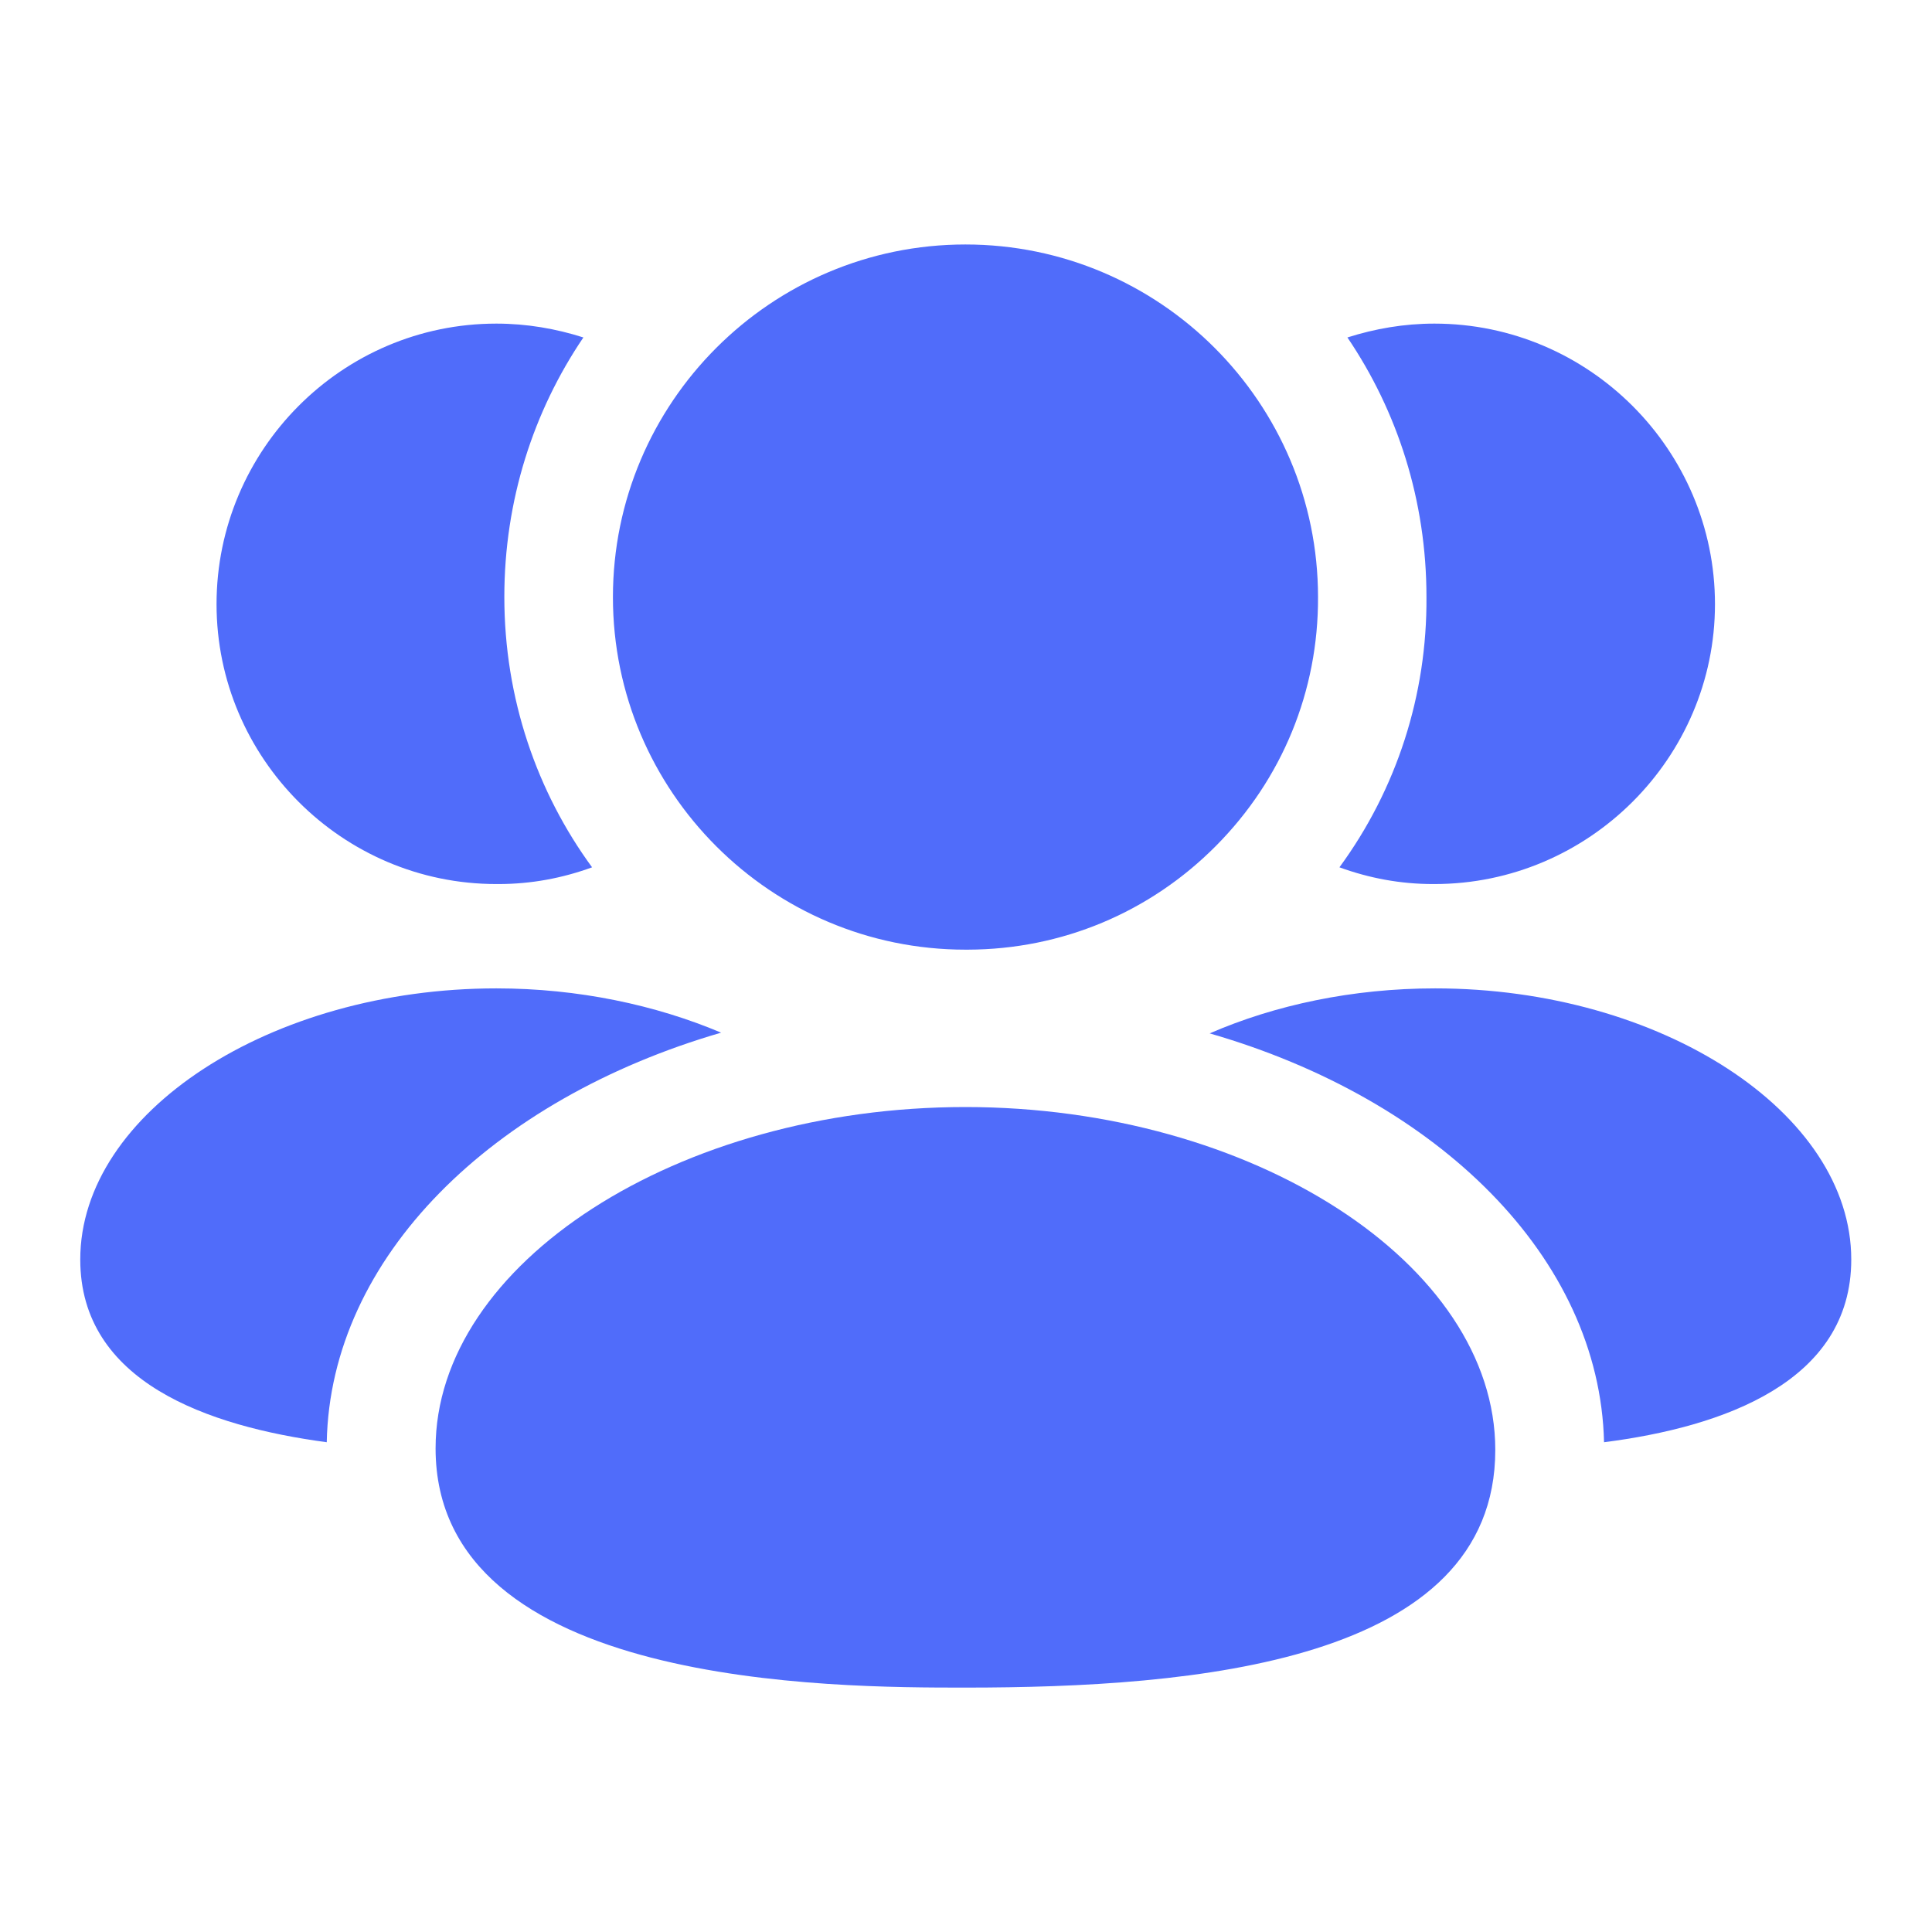
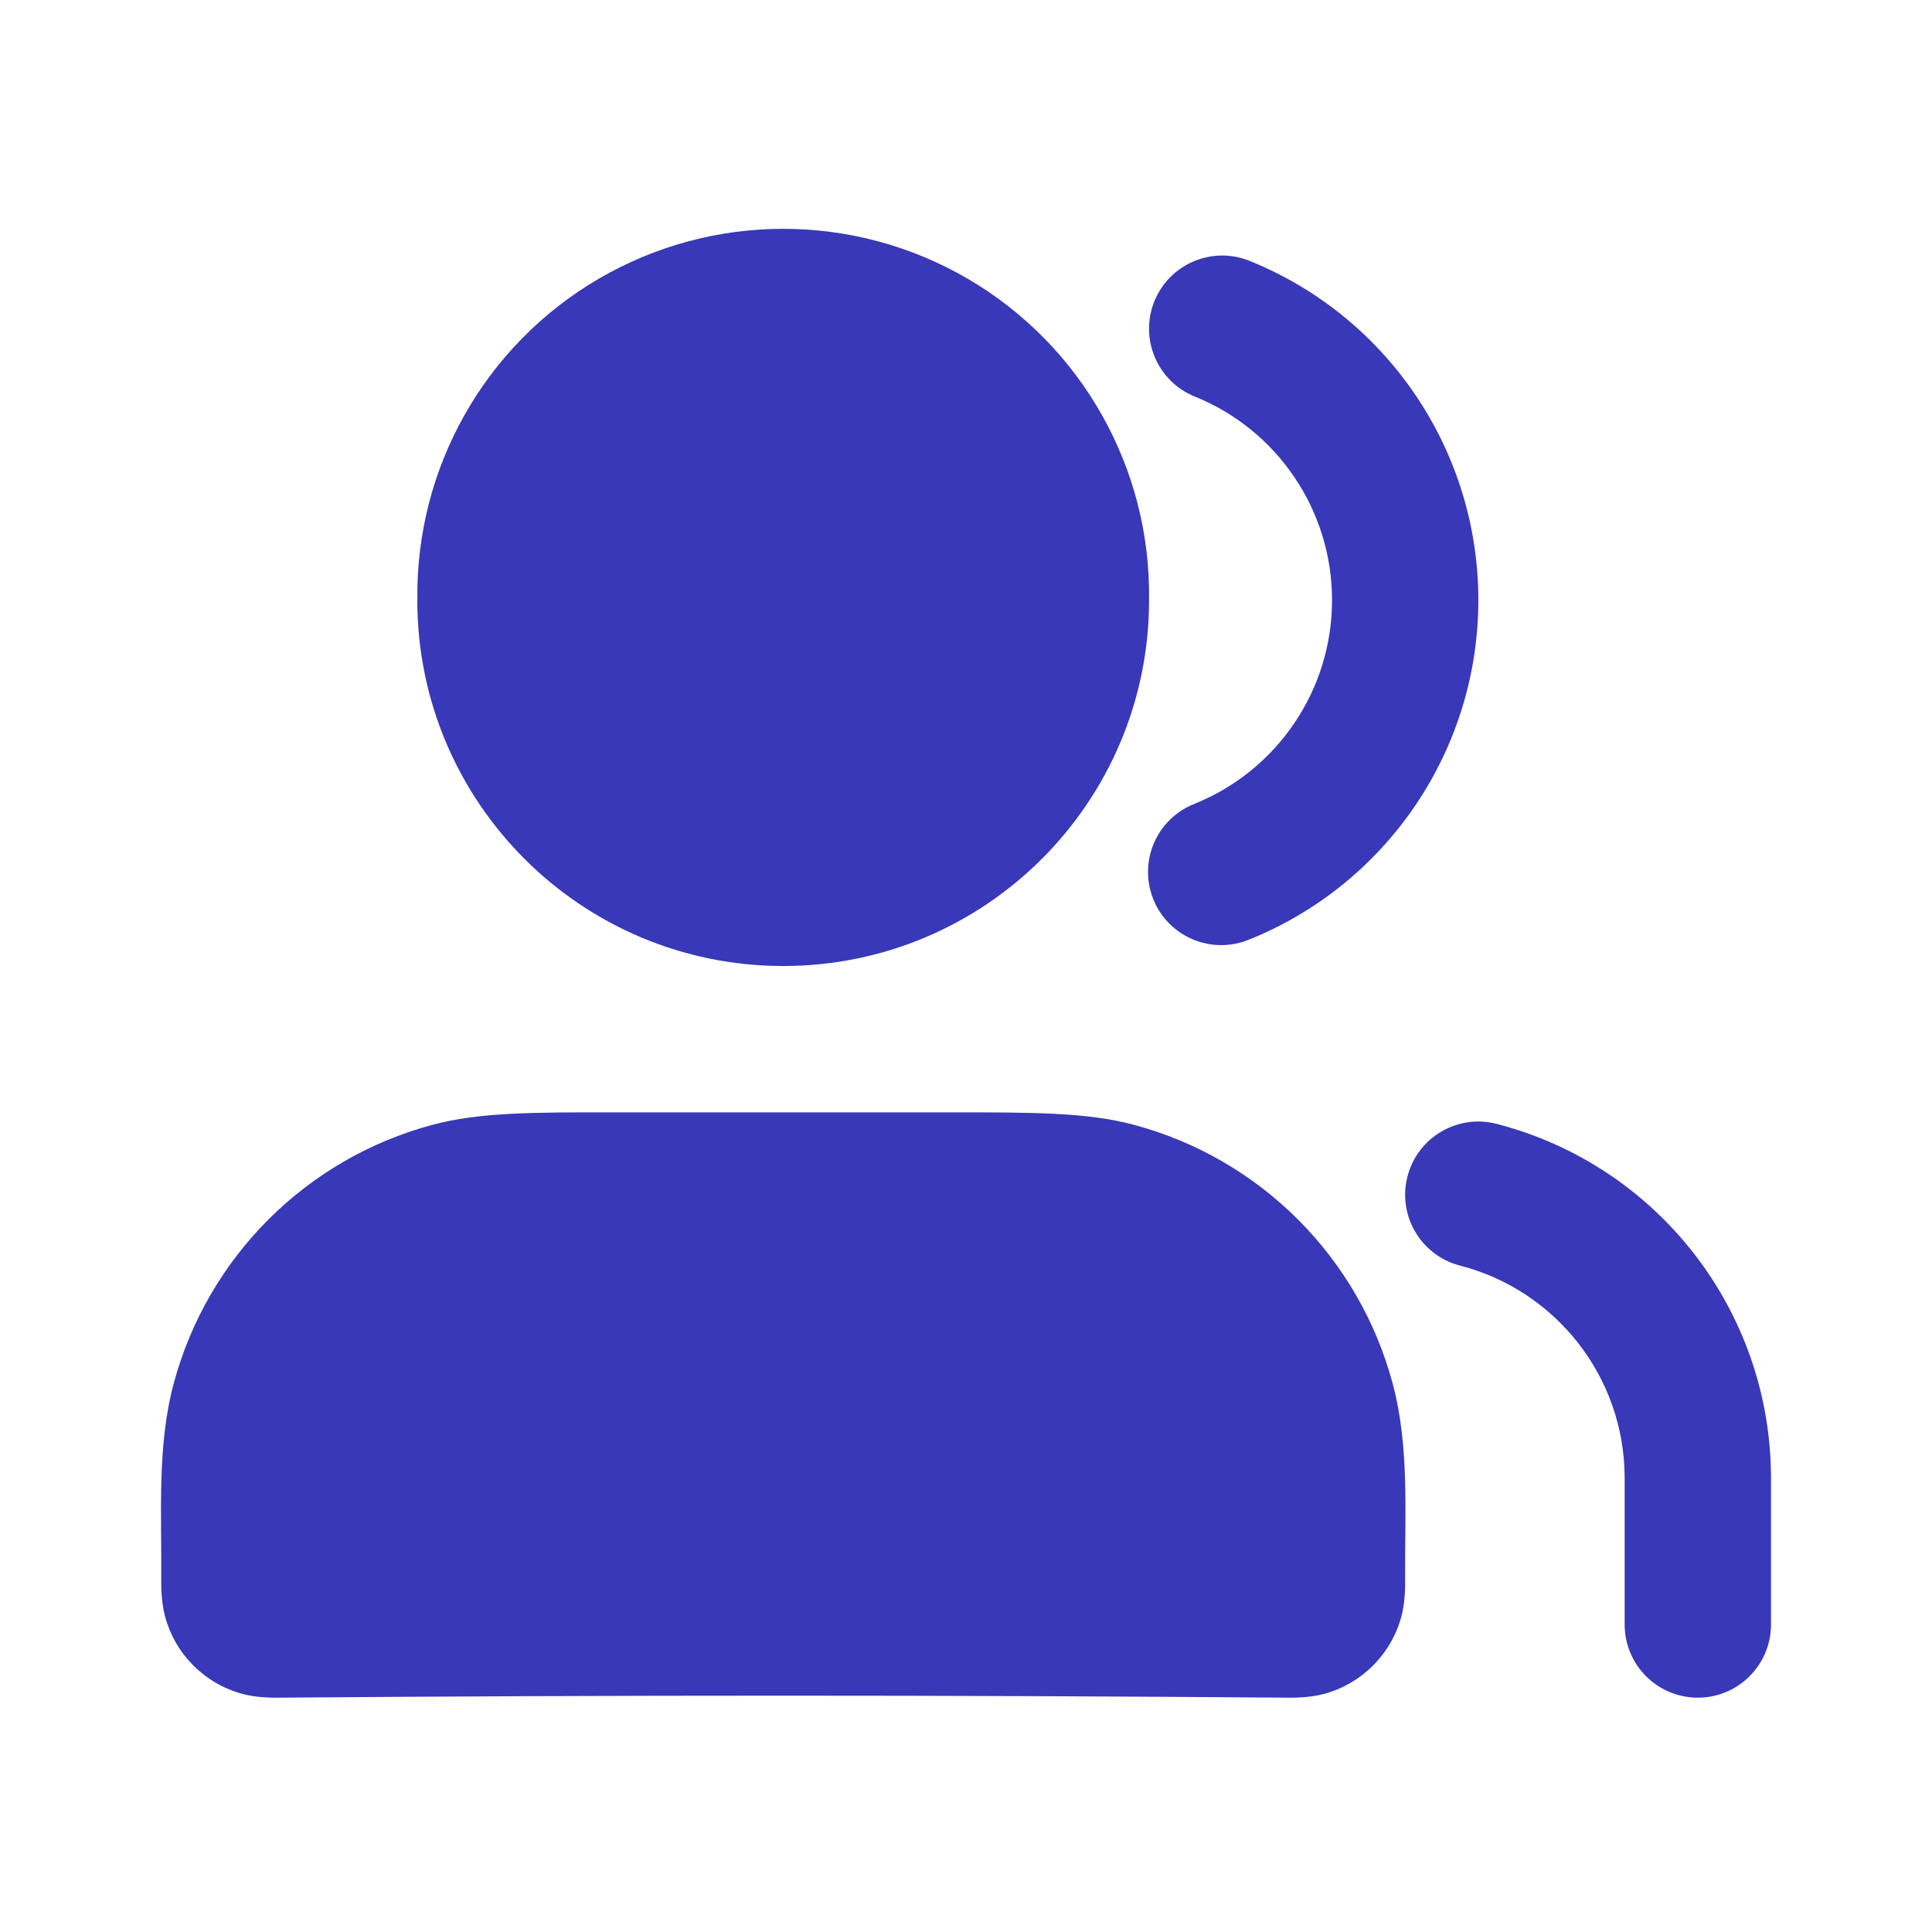
- <svg xmlns="http://www.w3.org/2000/svg" width="24" height="24" viewBox="0 0 24 24" fill="none">
-   <path fill-rule="evenodd" clip-rule="evenodd" d="M17.828 12.278C16.801 12.278 15.838 12.485 15.027 12.837C17.864 13.656 19.872 15.619 19.926 17.916C21.403 17.727 22.997 17.168 22.997 15.646C22.997 13.818 20.629 12.278 17.828 12.278Z" fill="#506cfa" />
-   <path fill-rule="evenodd" clip-rule="evenodd" d="M17.801 10.982H17.819C19.737 10.982 21.304 9.415 21.304 7.505C21.304 5.587 19.737 4.02 17.819 4.02C17.441 4.02 17.081 4.083 16.738 4.192C17.36 5.11 17.72 6.218 17.72 7.415C17.729 8.631 17.351 9.802 16.639 10.774C17.009 10.909 17.396 10.982 17.801 10.982Z" fill="#506cfa" />
-   <path fill-rule="evenodd" clip-rule="evenodd" d="M8.958 12.828C8.147 12.485 7.184 12.278 6.166 12.278C3.365 12.278 0.997 13.818 0.997 15.646C0.997 17.168 2.582 17.718 4.059 17.916C4.104 15.619 6.112 13.656 8.958 12.828Z" fill="#506cfa" />
-   <path fill-rule="evenodd" clip-rule="evenodd" d="M6.166 10.982H6.193C6.598 10.982 6.986 10.909 7.355 10.774C6.67 9.838 6.265 8.676 6.265 7.415C6.265 6.218 6.625 5.11 7.247 4.192C6.905 4.083 6.544 4.02 6.166 4.02C4.248 4.02 2.69 5.587 2.69 7.505C2.69 9.415 4.248 10.982 6.166 10.982Z" fill="#506cfa" />
-   <path fill-rule="evenodd" clip-rule="evenodd" d="M11.992 13.752C8.425 13.752 5.411 15.694 5.411 17.992C5.411 20.964 10.364 20.964 11.992 20.964C14.818 20.964 18.575 20.658 18.575 18.011C18.575 15.702 15.56 13.752 11.992 13.752Z" fill="#506cfa" />
-   <path fill-rule="evenodd" clip-rule="evenodd" d="M11.993 11.797H12.023C13.189 11.794 14.284 11.335 15.105 10.508C15.928 9.68 16.378 8.583 16.373 7.418C16.373 5.002 14.409 3.037 11.993 3.037C9.578 3.037 7.614 5.002 7.614 7.418C7.614 9.833 9.578 11.797 11.993 11.797Z" fill="#506cfa" />
+ <svg xmlns="http://www.w3.org/2000/svg" fill="#3838b9" viewBox="0 0 24 24">
+   <path fill="#3838b9" d="M17.484 14.615a.909.909 0 0 1 1.107-.654A4.546 4.546 0 0 1 22 18.362v1.818a.909.909 0 0 1-1.818 0v-1.818c0-1.269-.868-2.338-2.044-2.64a.909.909 0 0 1-.654-1.107ZM14.34 3.743a.909.909 0 0 1 1.184-.502 4.546 4.546 0 0 1 0 8.428.909.909 0 1 1-.682-1.685 2.728 2.728 0 0 0 0-5.058.909.909 0 0 1-.502-1.183ZM7.62 13.818h4.219c.991 0 1.668 0 2.248.155a4.545 4.545 0 0 1 3.213 3.213c.21.781.15 1.616.155 2.416.001.097.003.294-.046.477-.126.47-.494.838-.964.964-.183.049-.38.047-.477.046a781.63 781.63 0 0 0-12.478 0c-.097.001-.293.003-.476-.046a1.363 1.363 0 0 1-.964-.964c-.049-.183-.047-.38-.047-.477.007-.798-.054-1.636.155-2.416a4.545 4.545 0 0 1 3.214-3.213c.58-.156 1.256-.156 2.248-.155Z" />
+   <path fill="#3838b9" d="M5.185 7.455a4.545 4.545 0 1 1 9.089 0 4.545 4.545 0 0 1-9.09 0Z" />
</svg>
